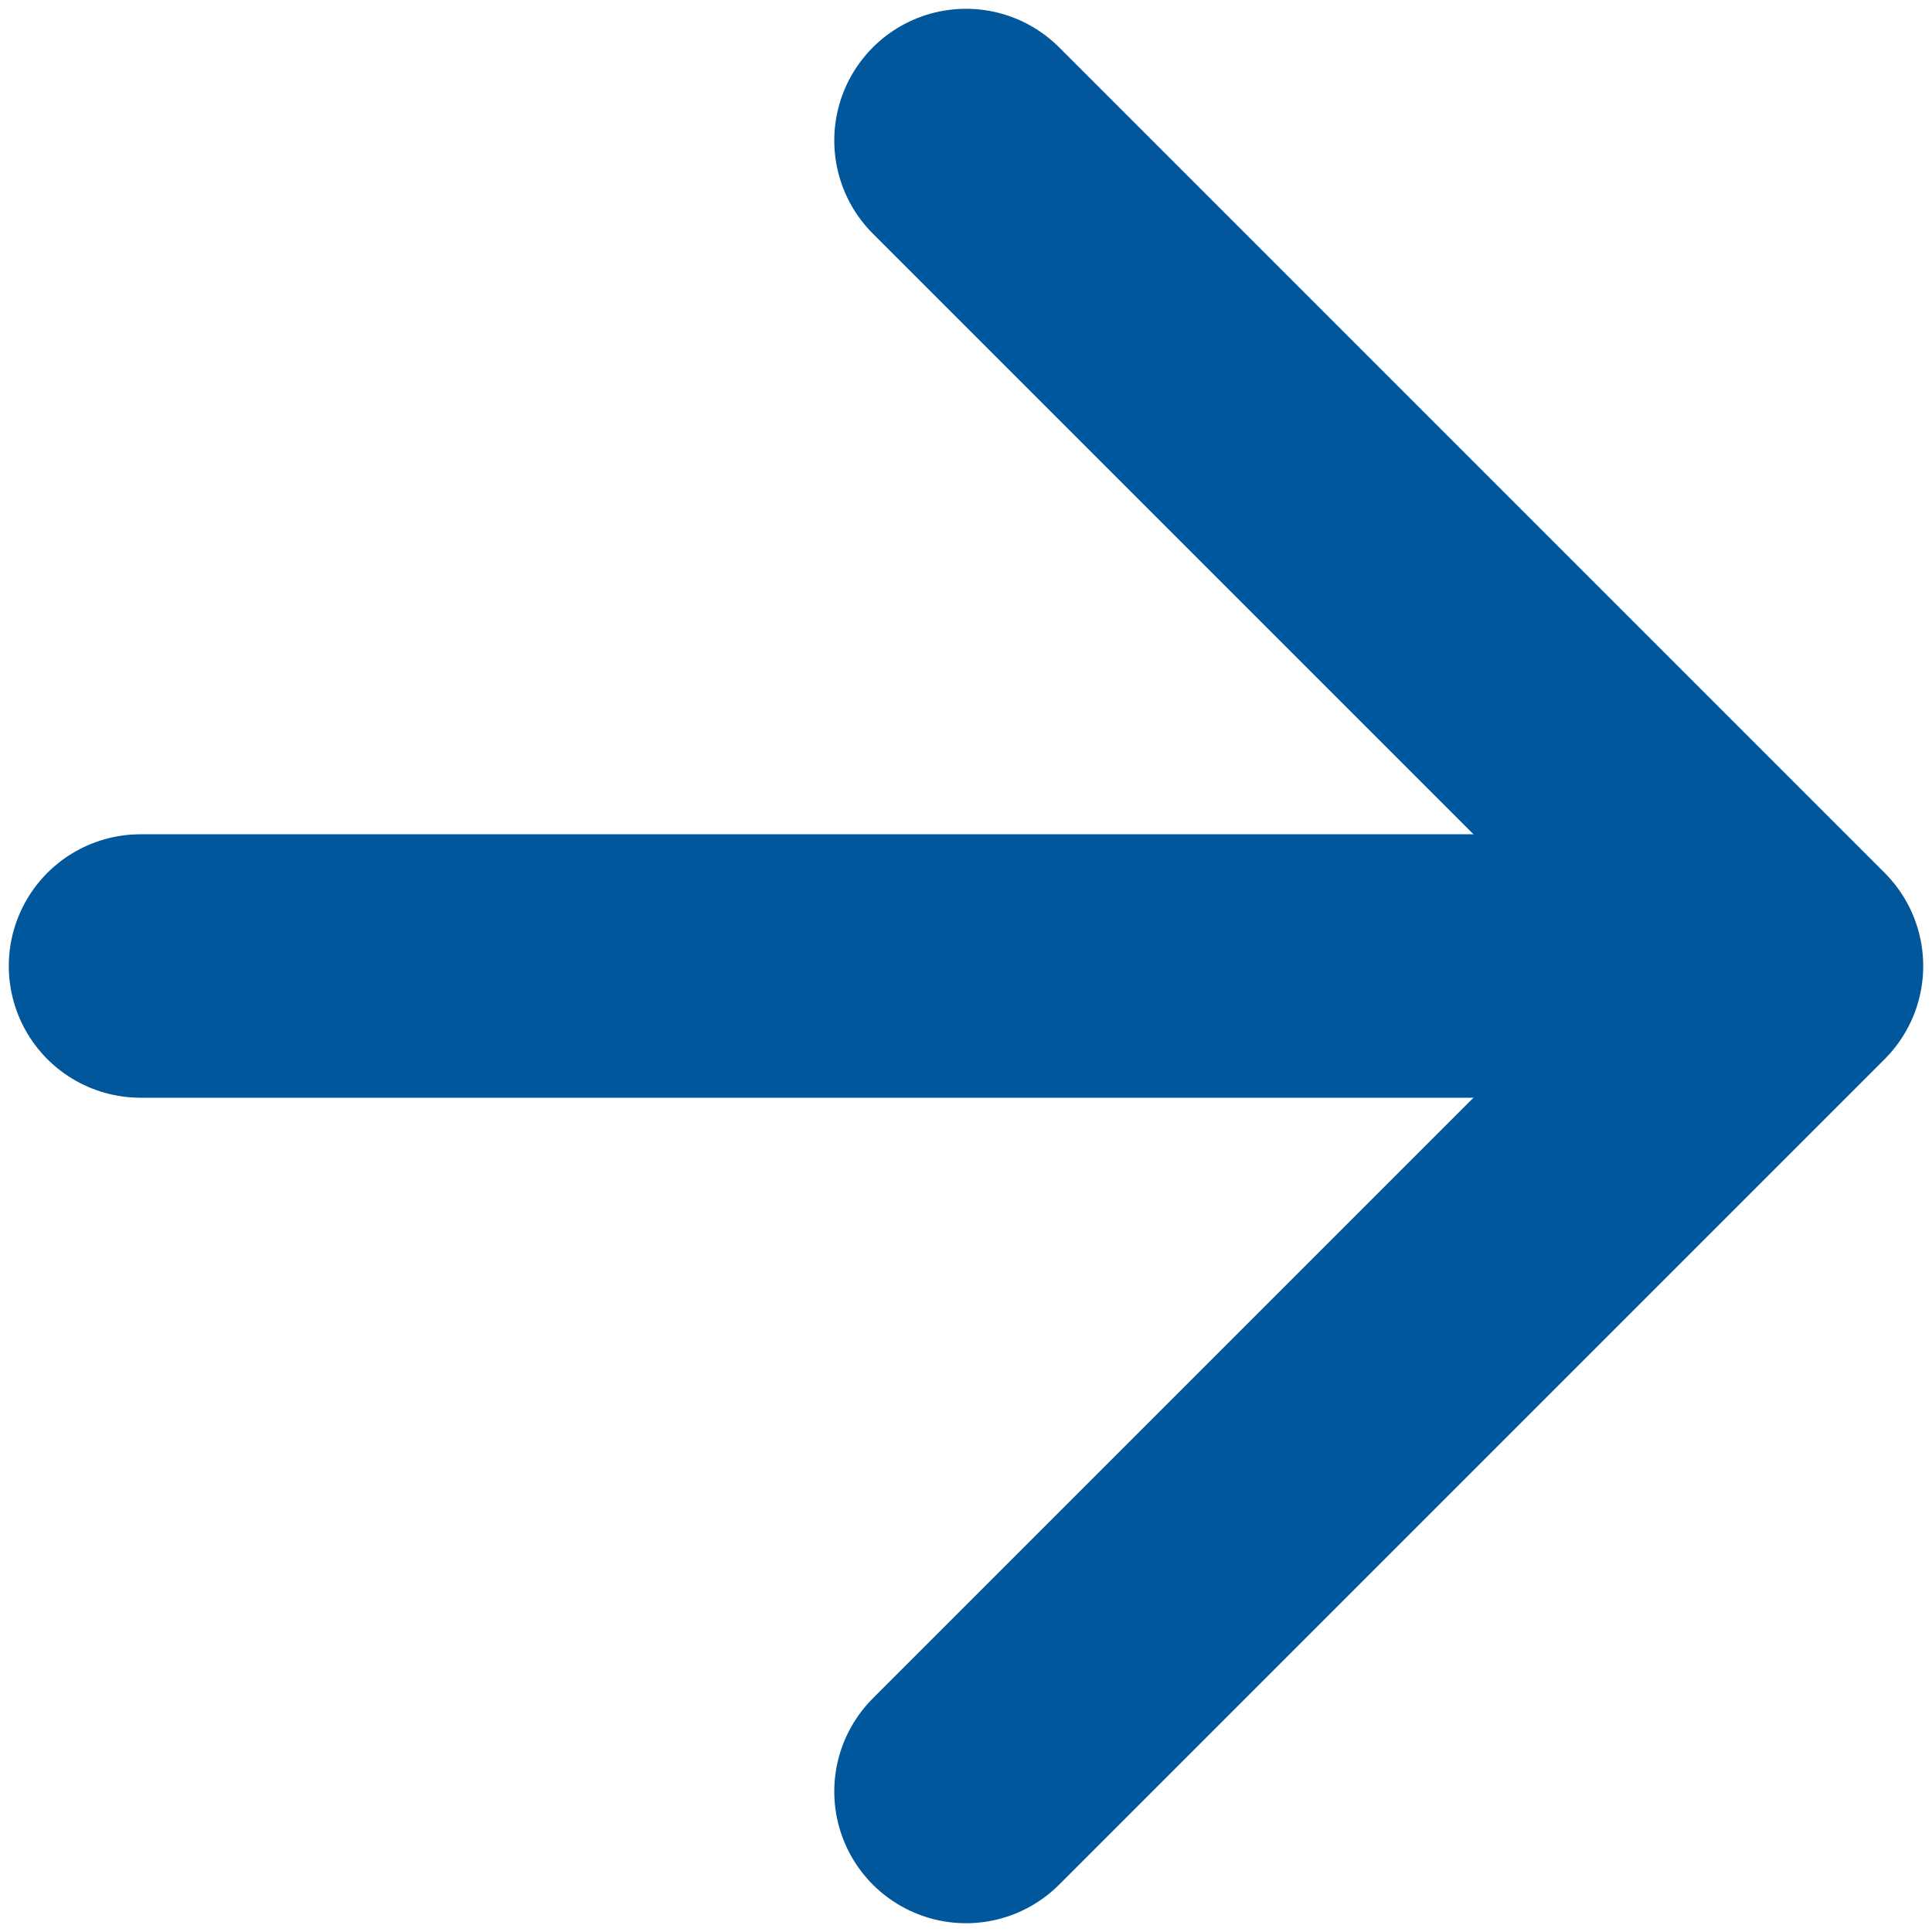
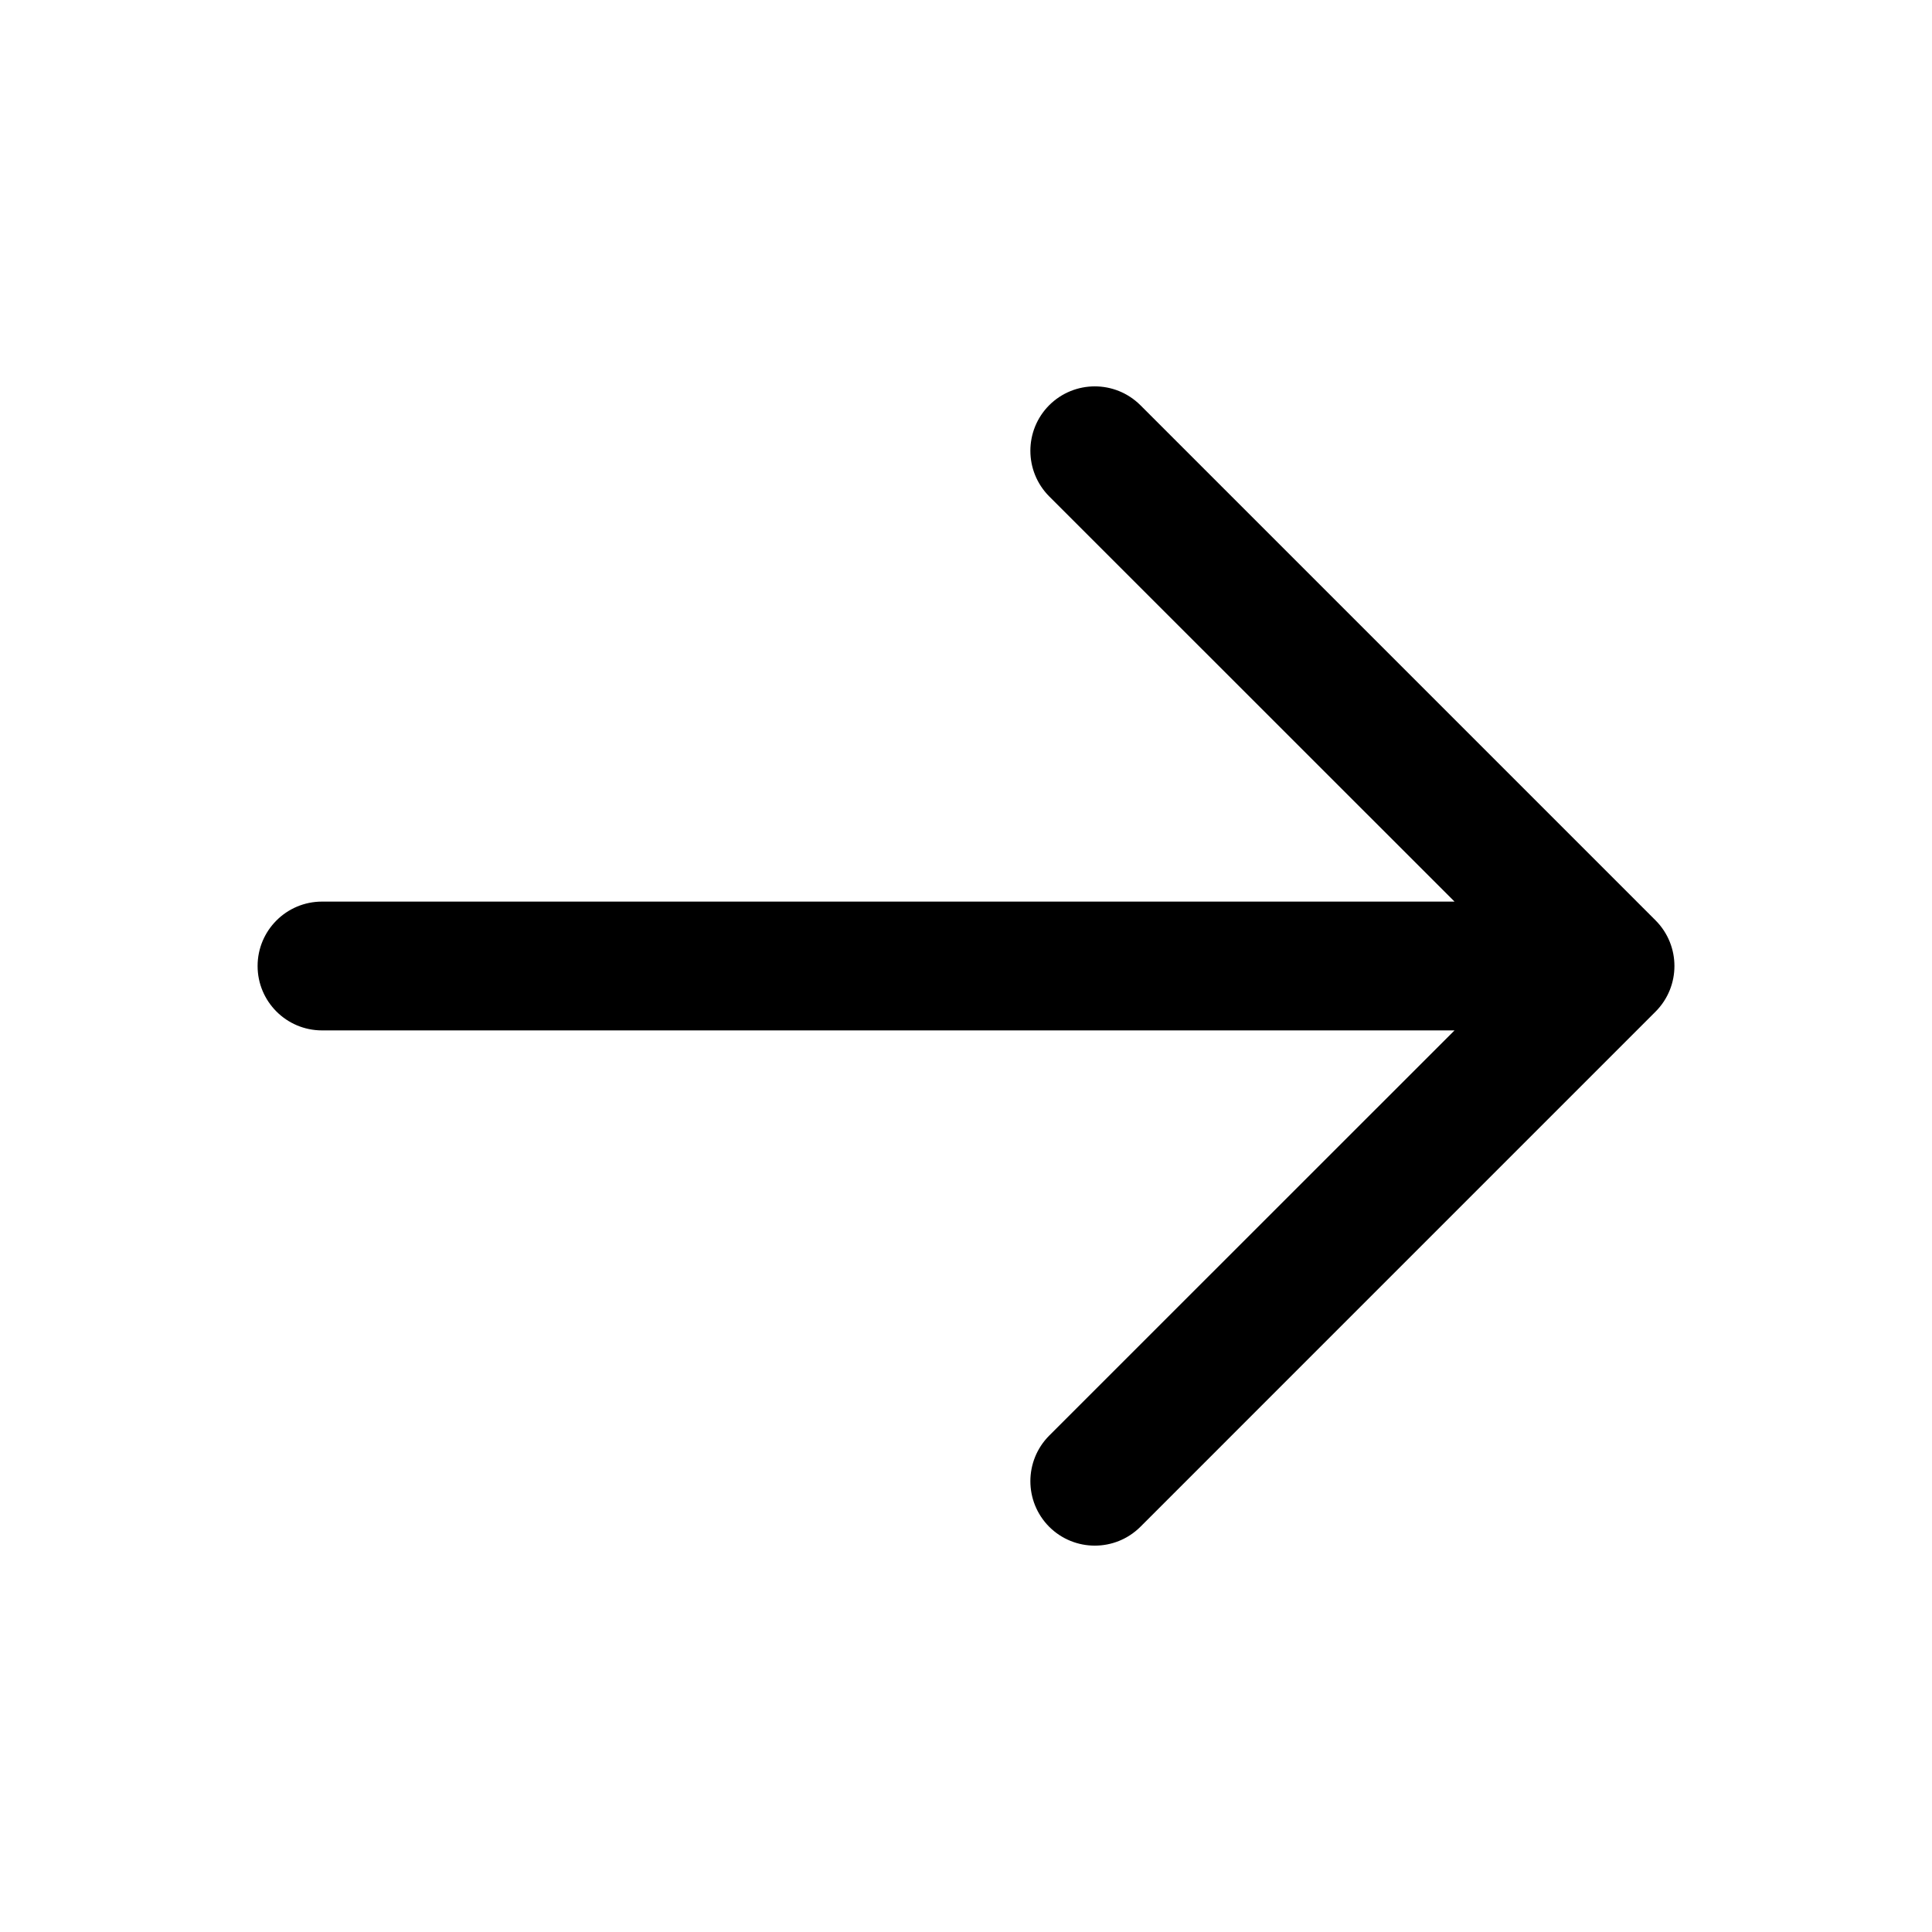
- <svg xmlns="http://www.w3.org/2000/svg" version="1.1" id="Слой_1" x="0px" y="0px" viewBox="0 0 11 11" style="enable-background:new 0 0 11 11;" xml:space="preserve">
-   <style type="text/css">
- 	.st0{fill:none;stroke:#01579B;stroke-width:1.5;stroke-linecap:round;stroke-linejoin:round;}
- </style>
-   <path class="st0" d="M0.8,5.5h9.3" />
-   <path class="st0" d="M5.5,0.8l4.7,4.7l-4.7,4.7" />
+ <svg xmlns="http://www.w3.org/2000/svg" width="15px" height="15px" viewBox="0 0 15 15" fill="none">
+   <path fill-rule="evenodd" clip-rule="evenodd" d="M8.146 3.146C8.342 2.951 8.658 2.951 8.854 3.146L12.854 7.146C13.049 7.342 13.049 7.658 12.854 7.854L8.854 11.854C8.658 12.049 8.342 12.049 8.146 11.854C7.951 11.658 7.951 11.342 8.146 11.146L11.293 8H2.5C2.224 8 2 7.776 2 7.5C2 7.224 2.224 7 2.5 7H11.293L8.146 3.854C7.951 3.658 7.951 3.342 8.146 3.146Z" fill="currentColor" />
</svg>
